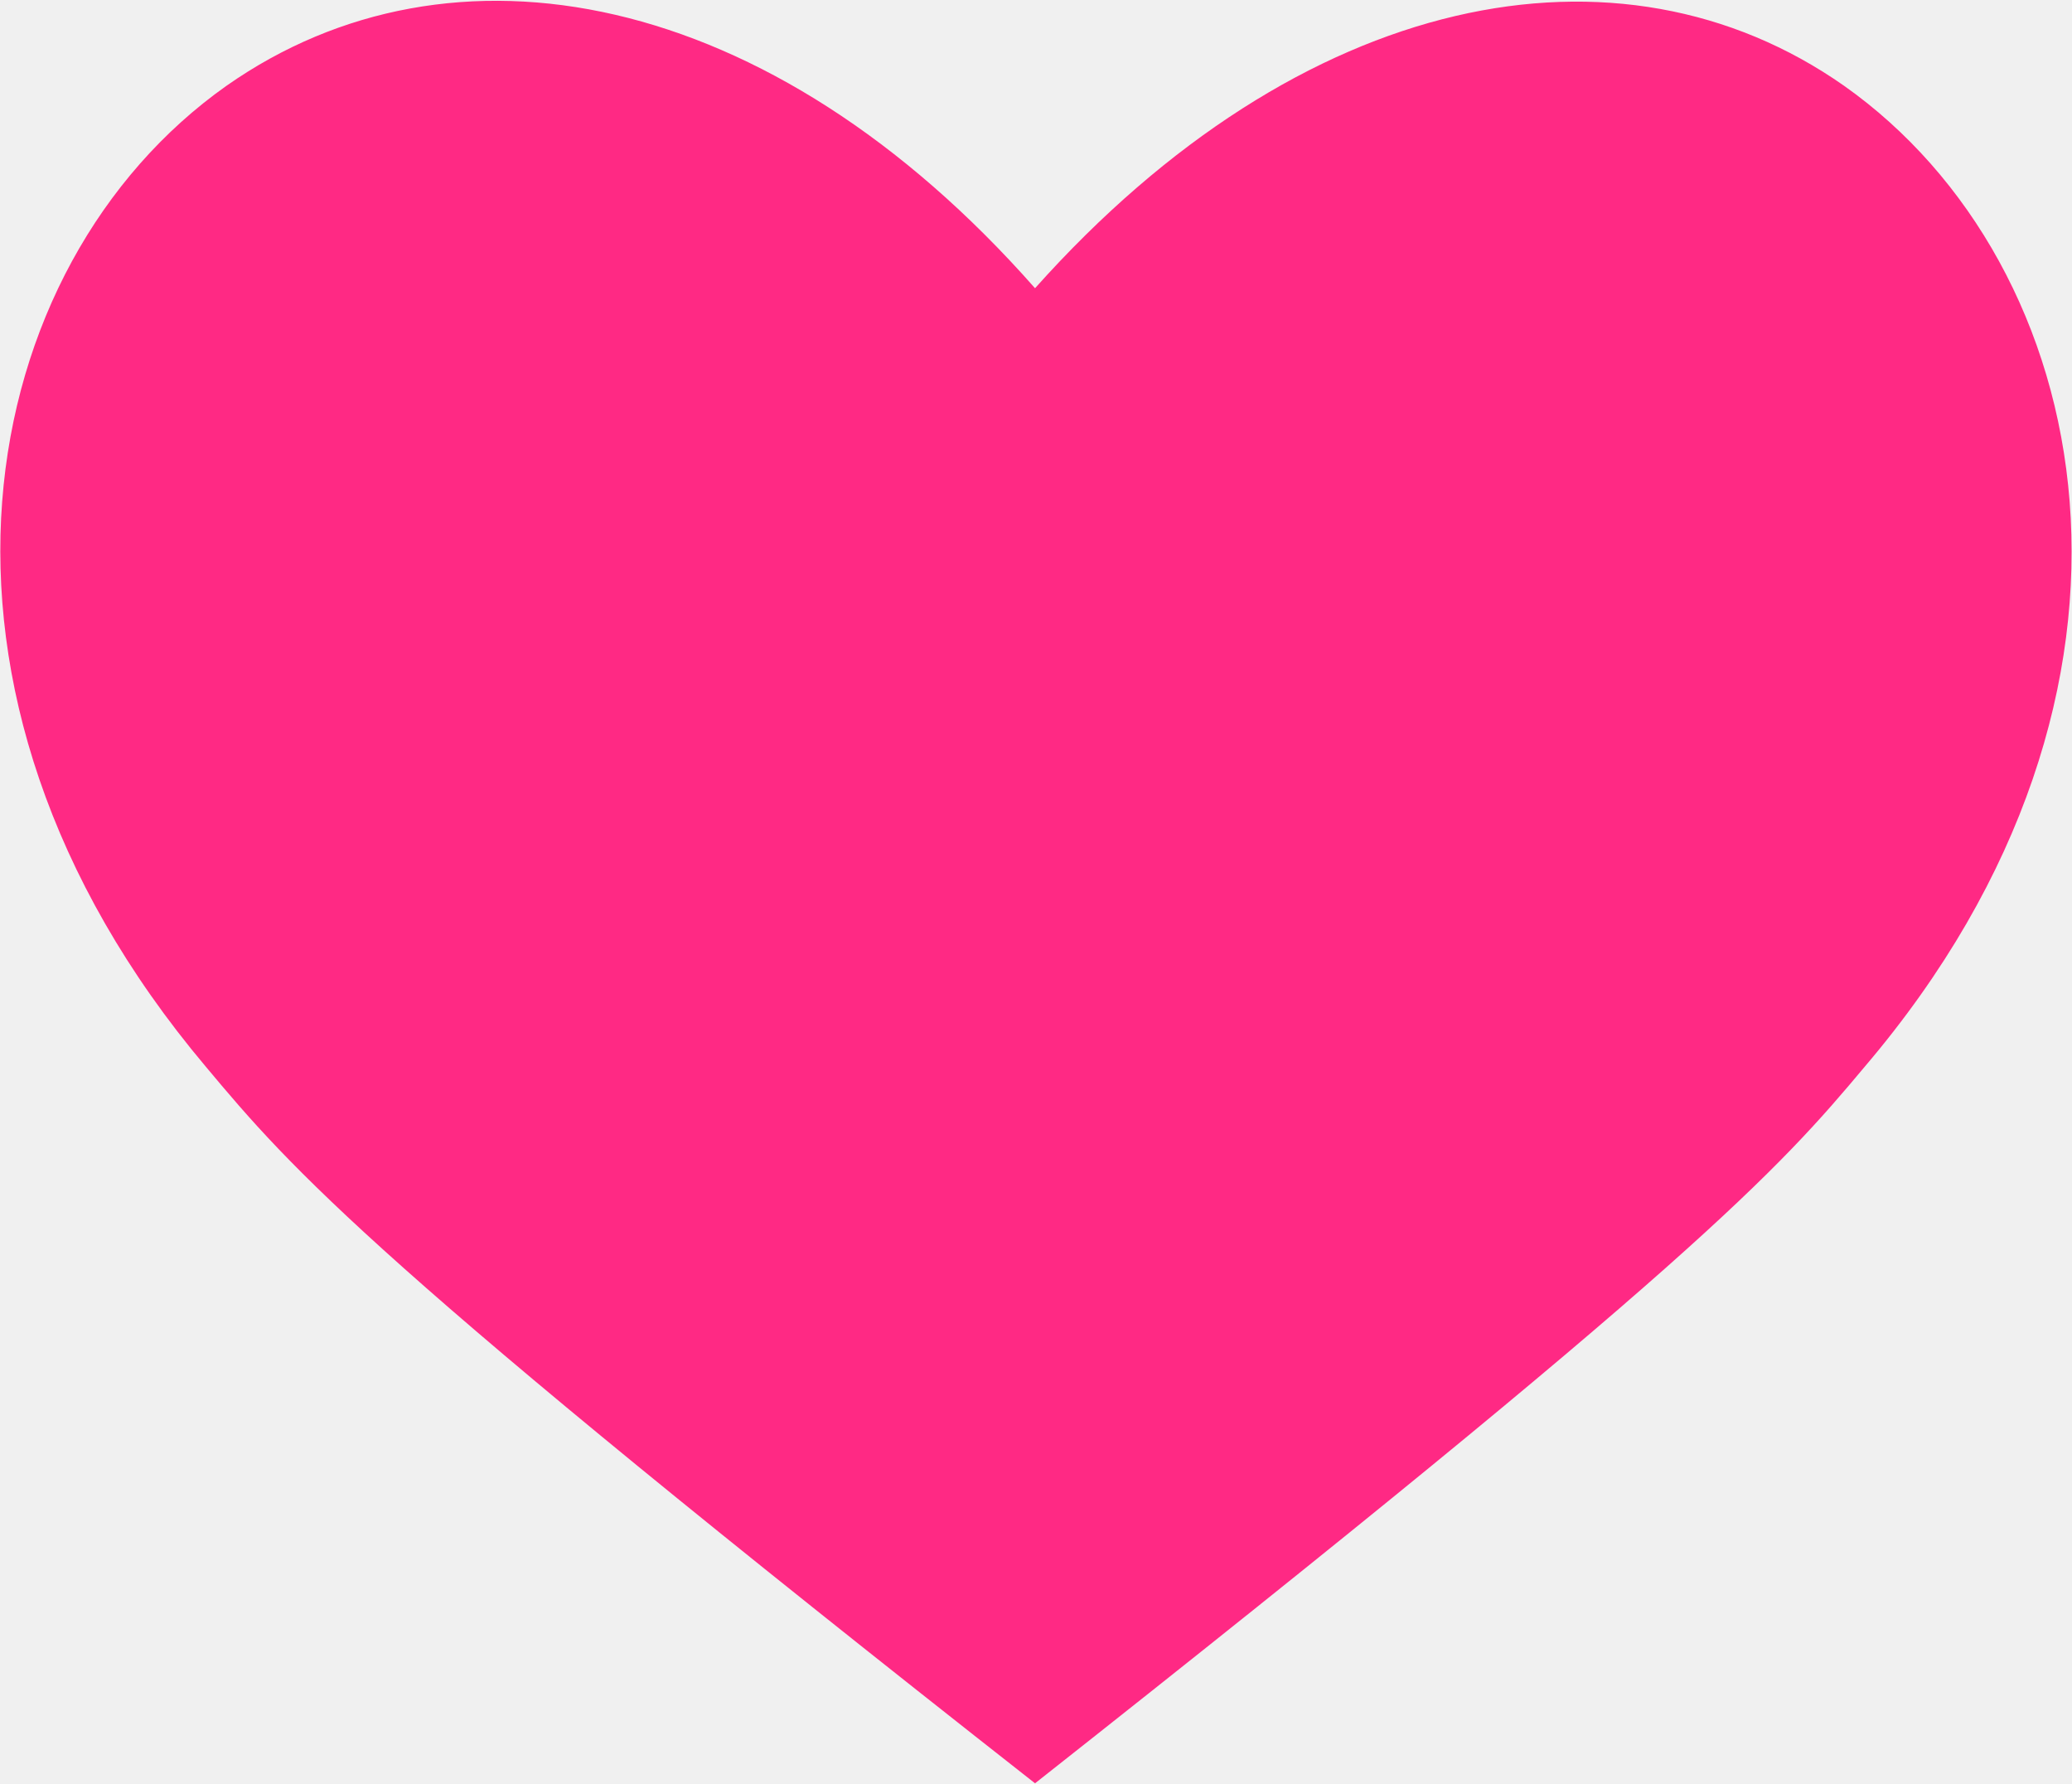
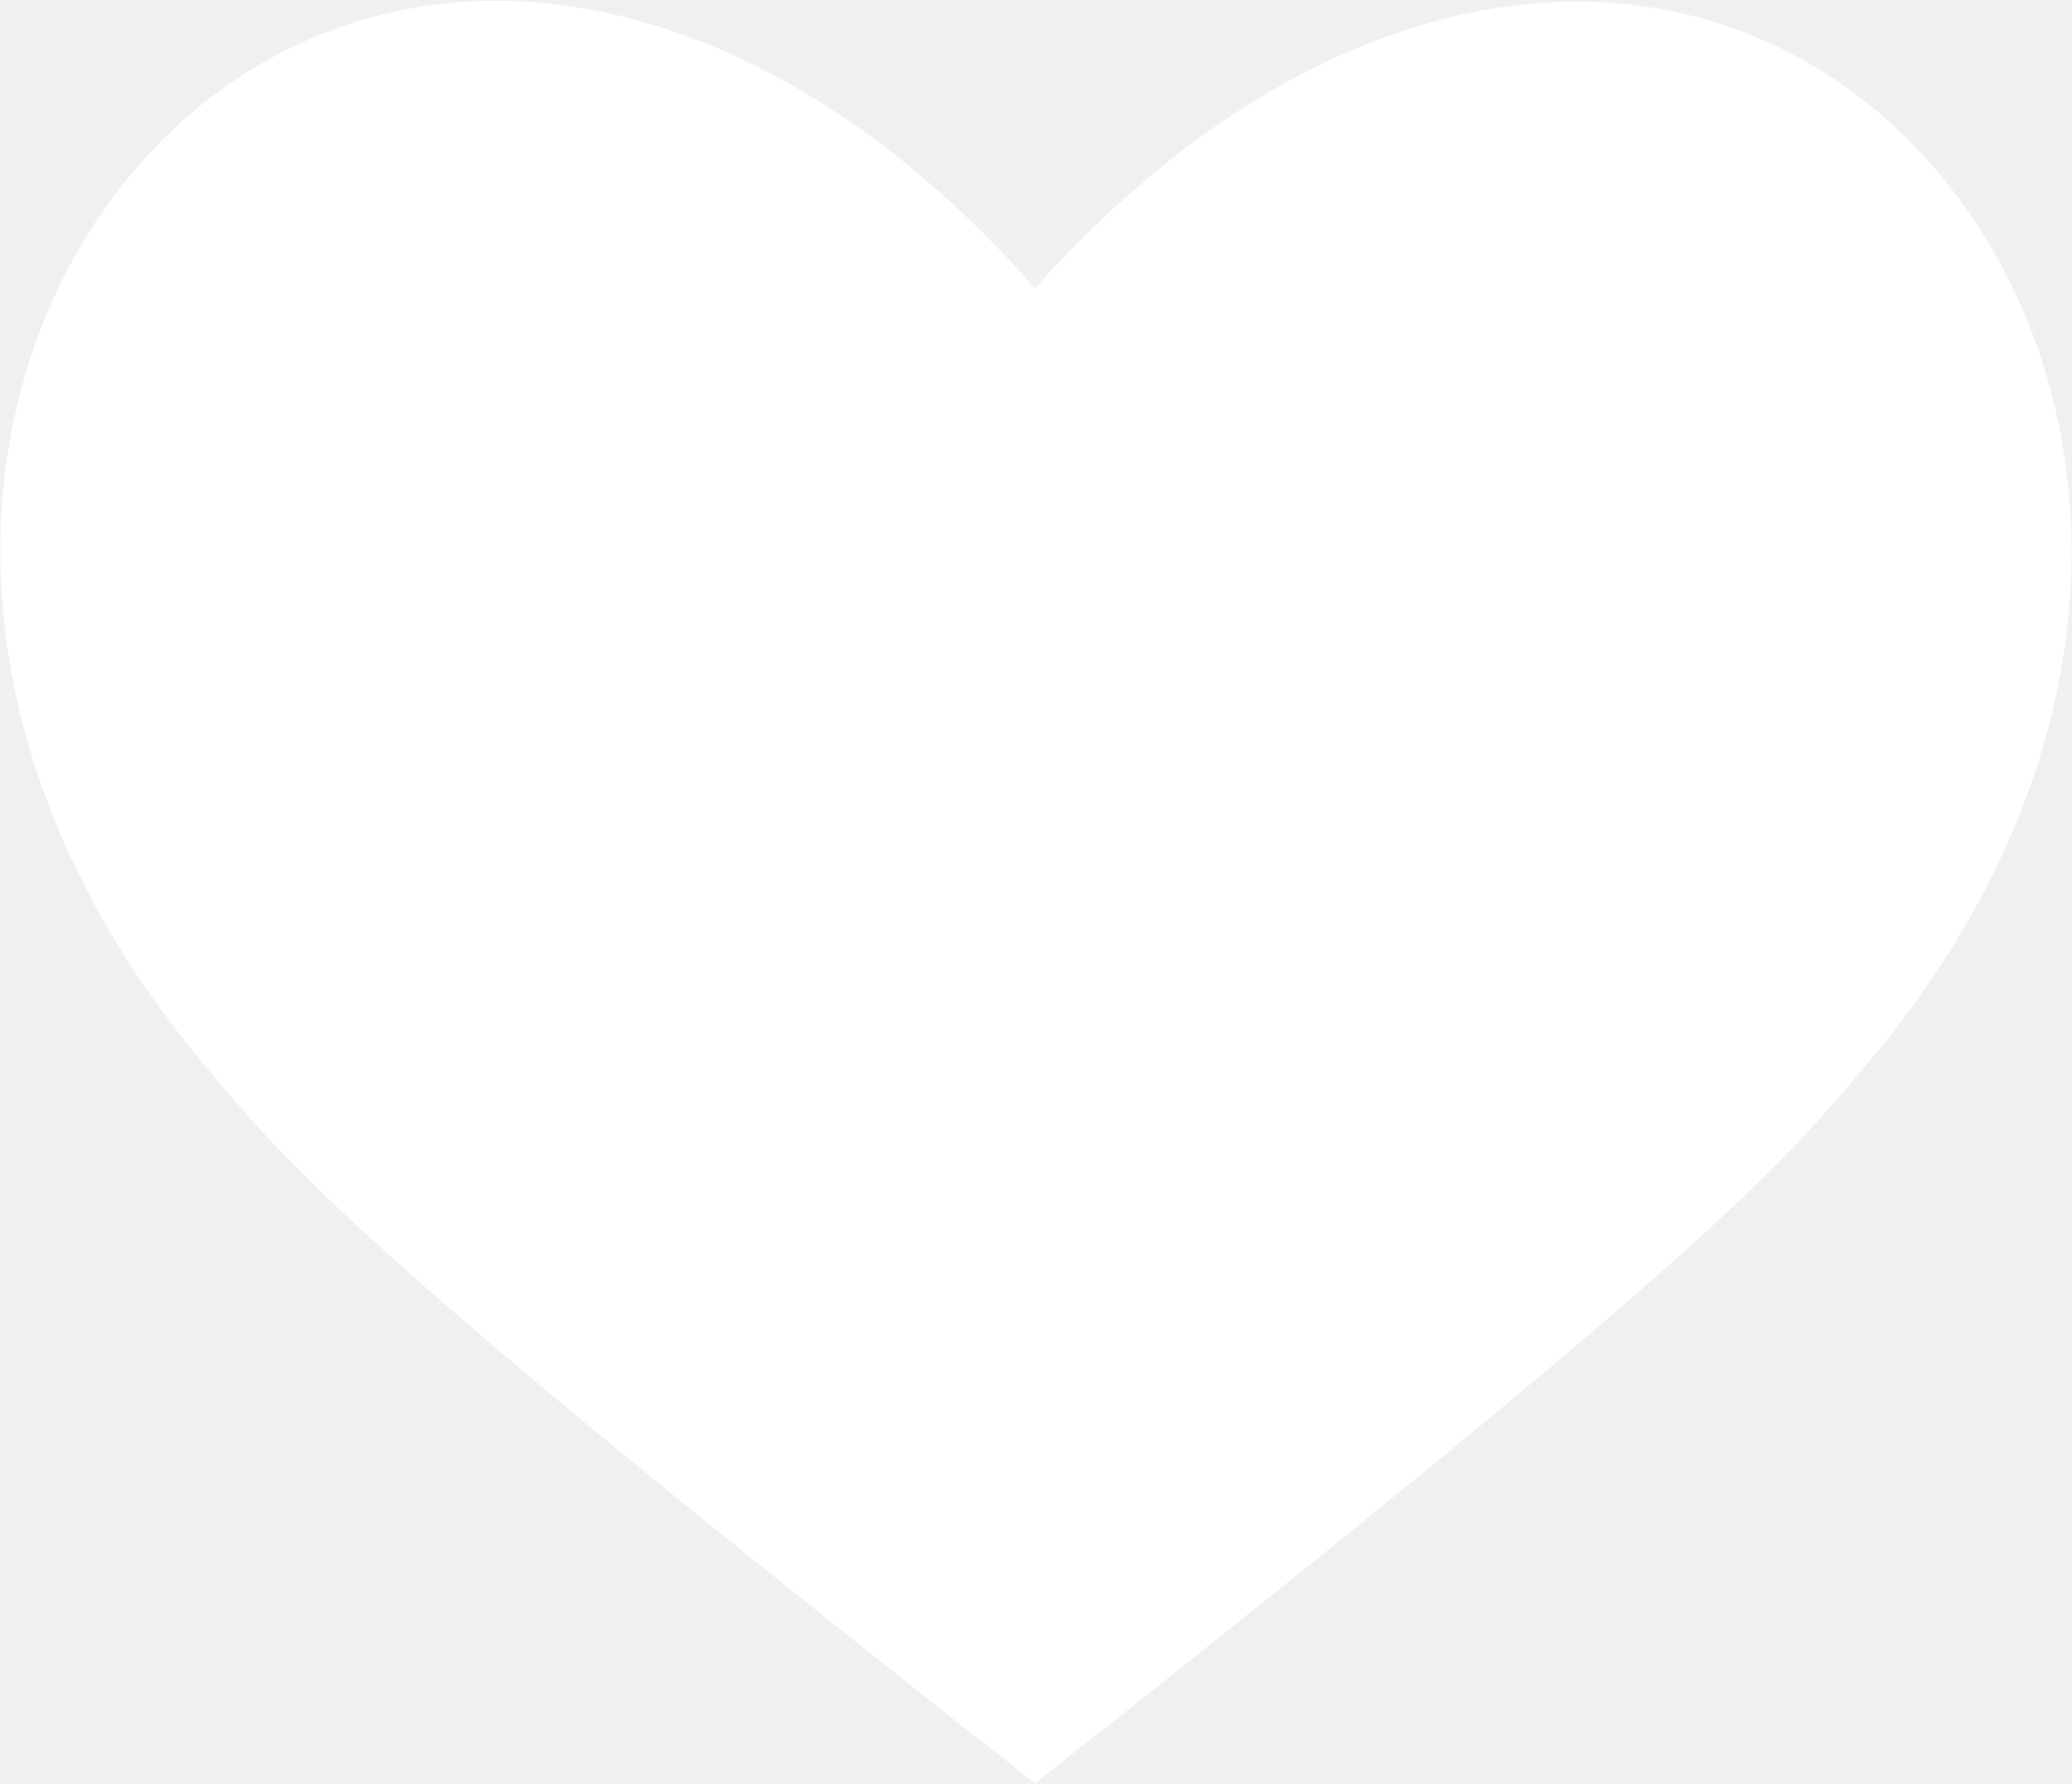
<svg xmlns="http://www.w3.org/2000/svg" width="43" height="37" viewBox="0 0 43 37">
  <defs>
    <style>
      .cls-1 {
-         fill: #ff2984;
+         fill: #fff;
        fill-rule: evenodd;
      }
    </style>
  </defs>
  <path class="cls-1" d="M1480.7,9980.13c-1.79,2.14-3.51,4.06-17.22,14.87h0c-13.77-10.81-15.42-12.73-17.21-14.87-6.6-7.83-4.81-16.65.43-20.35,4.66-3.27,11.26-2.06,16.78,4.2,5.53-6.19,12.13-7.47,16.79-4.2C1485.51,9963.48,1487.37,9972.3,1480.7,9980.13Z" transform="translate(-1442 -9958)" />
</svg>
